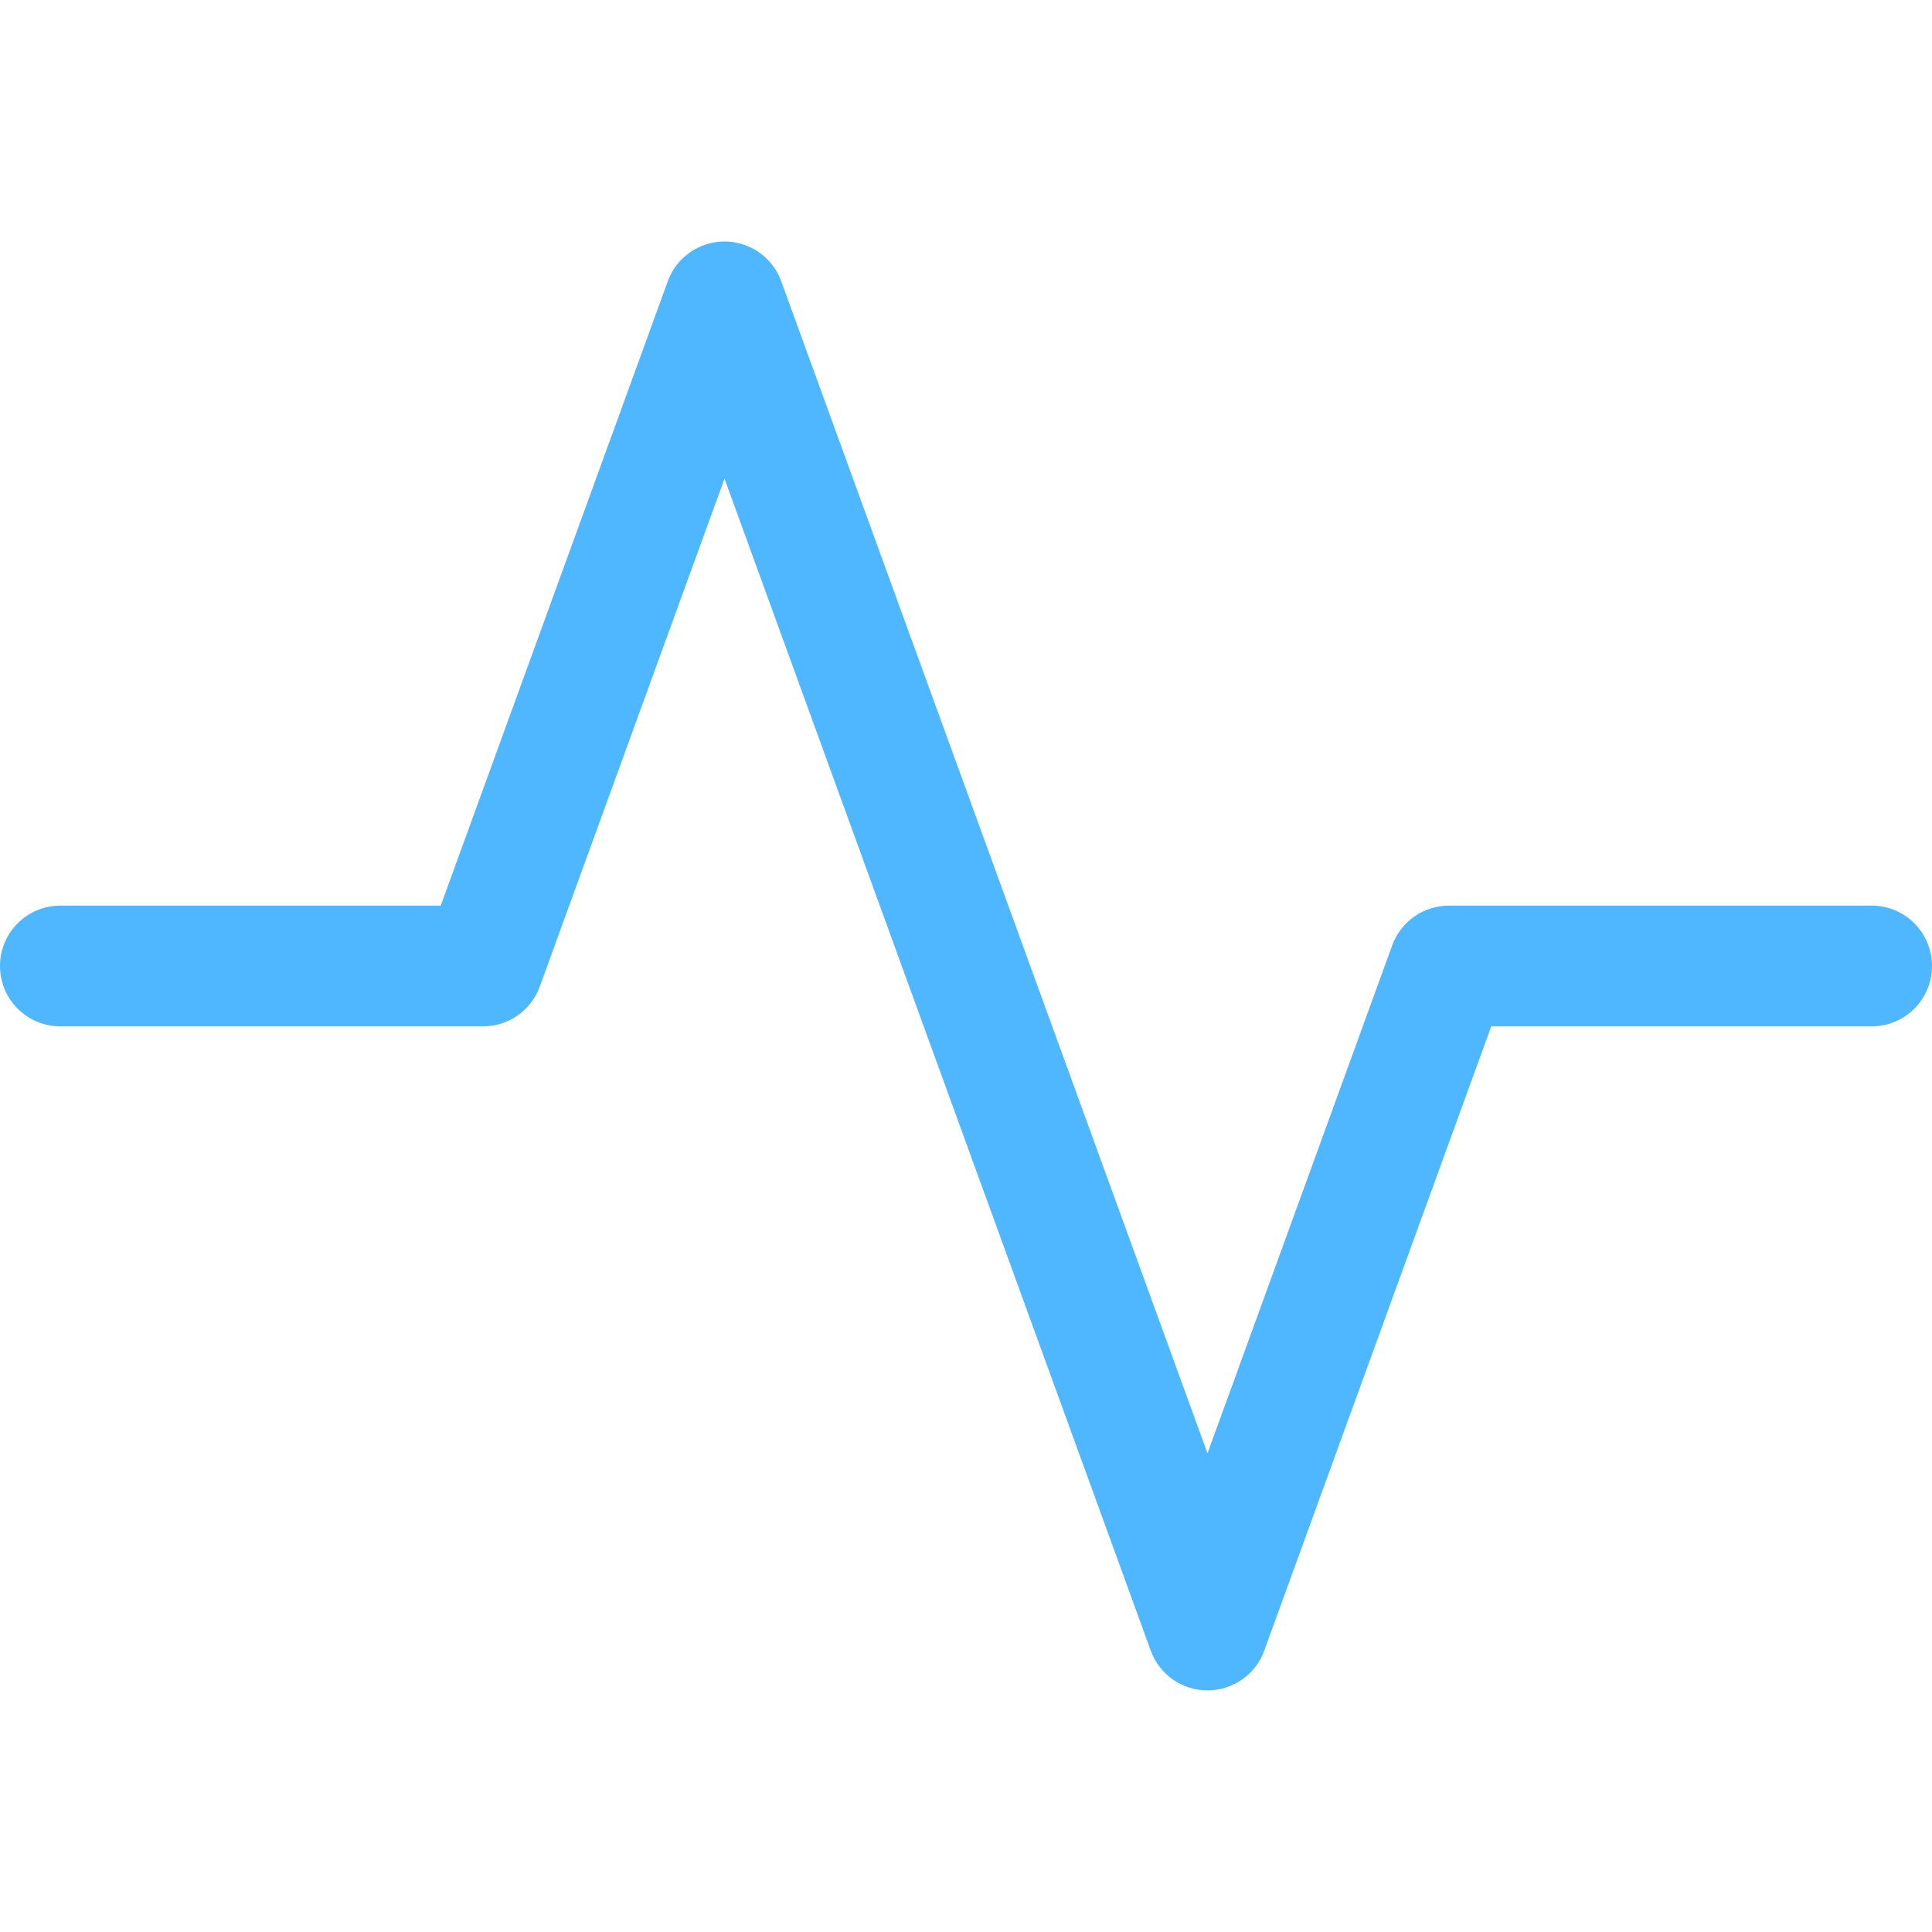
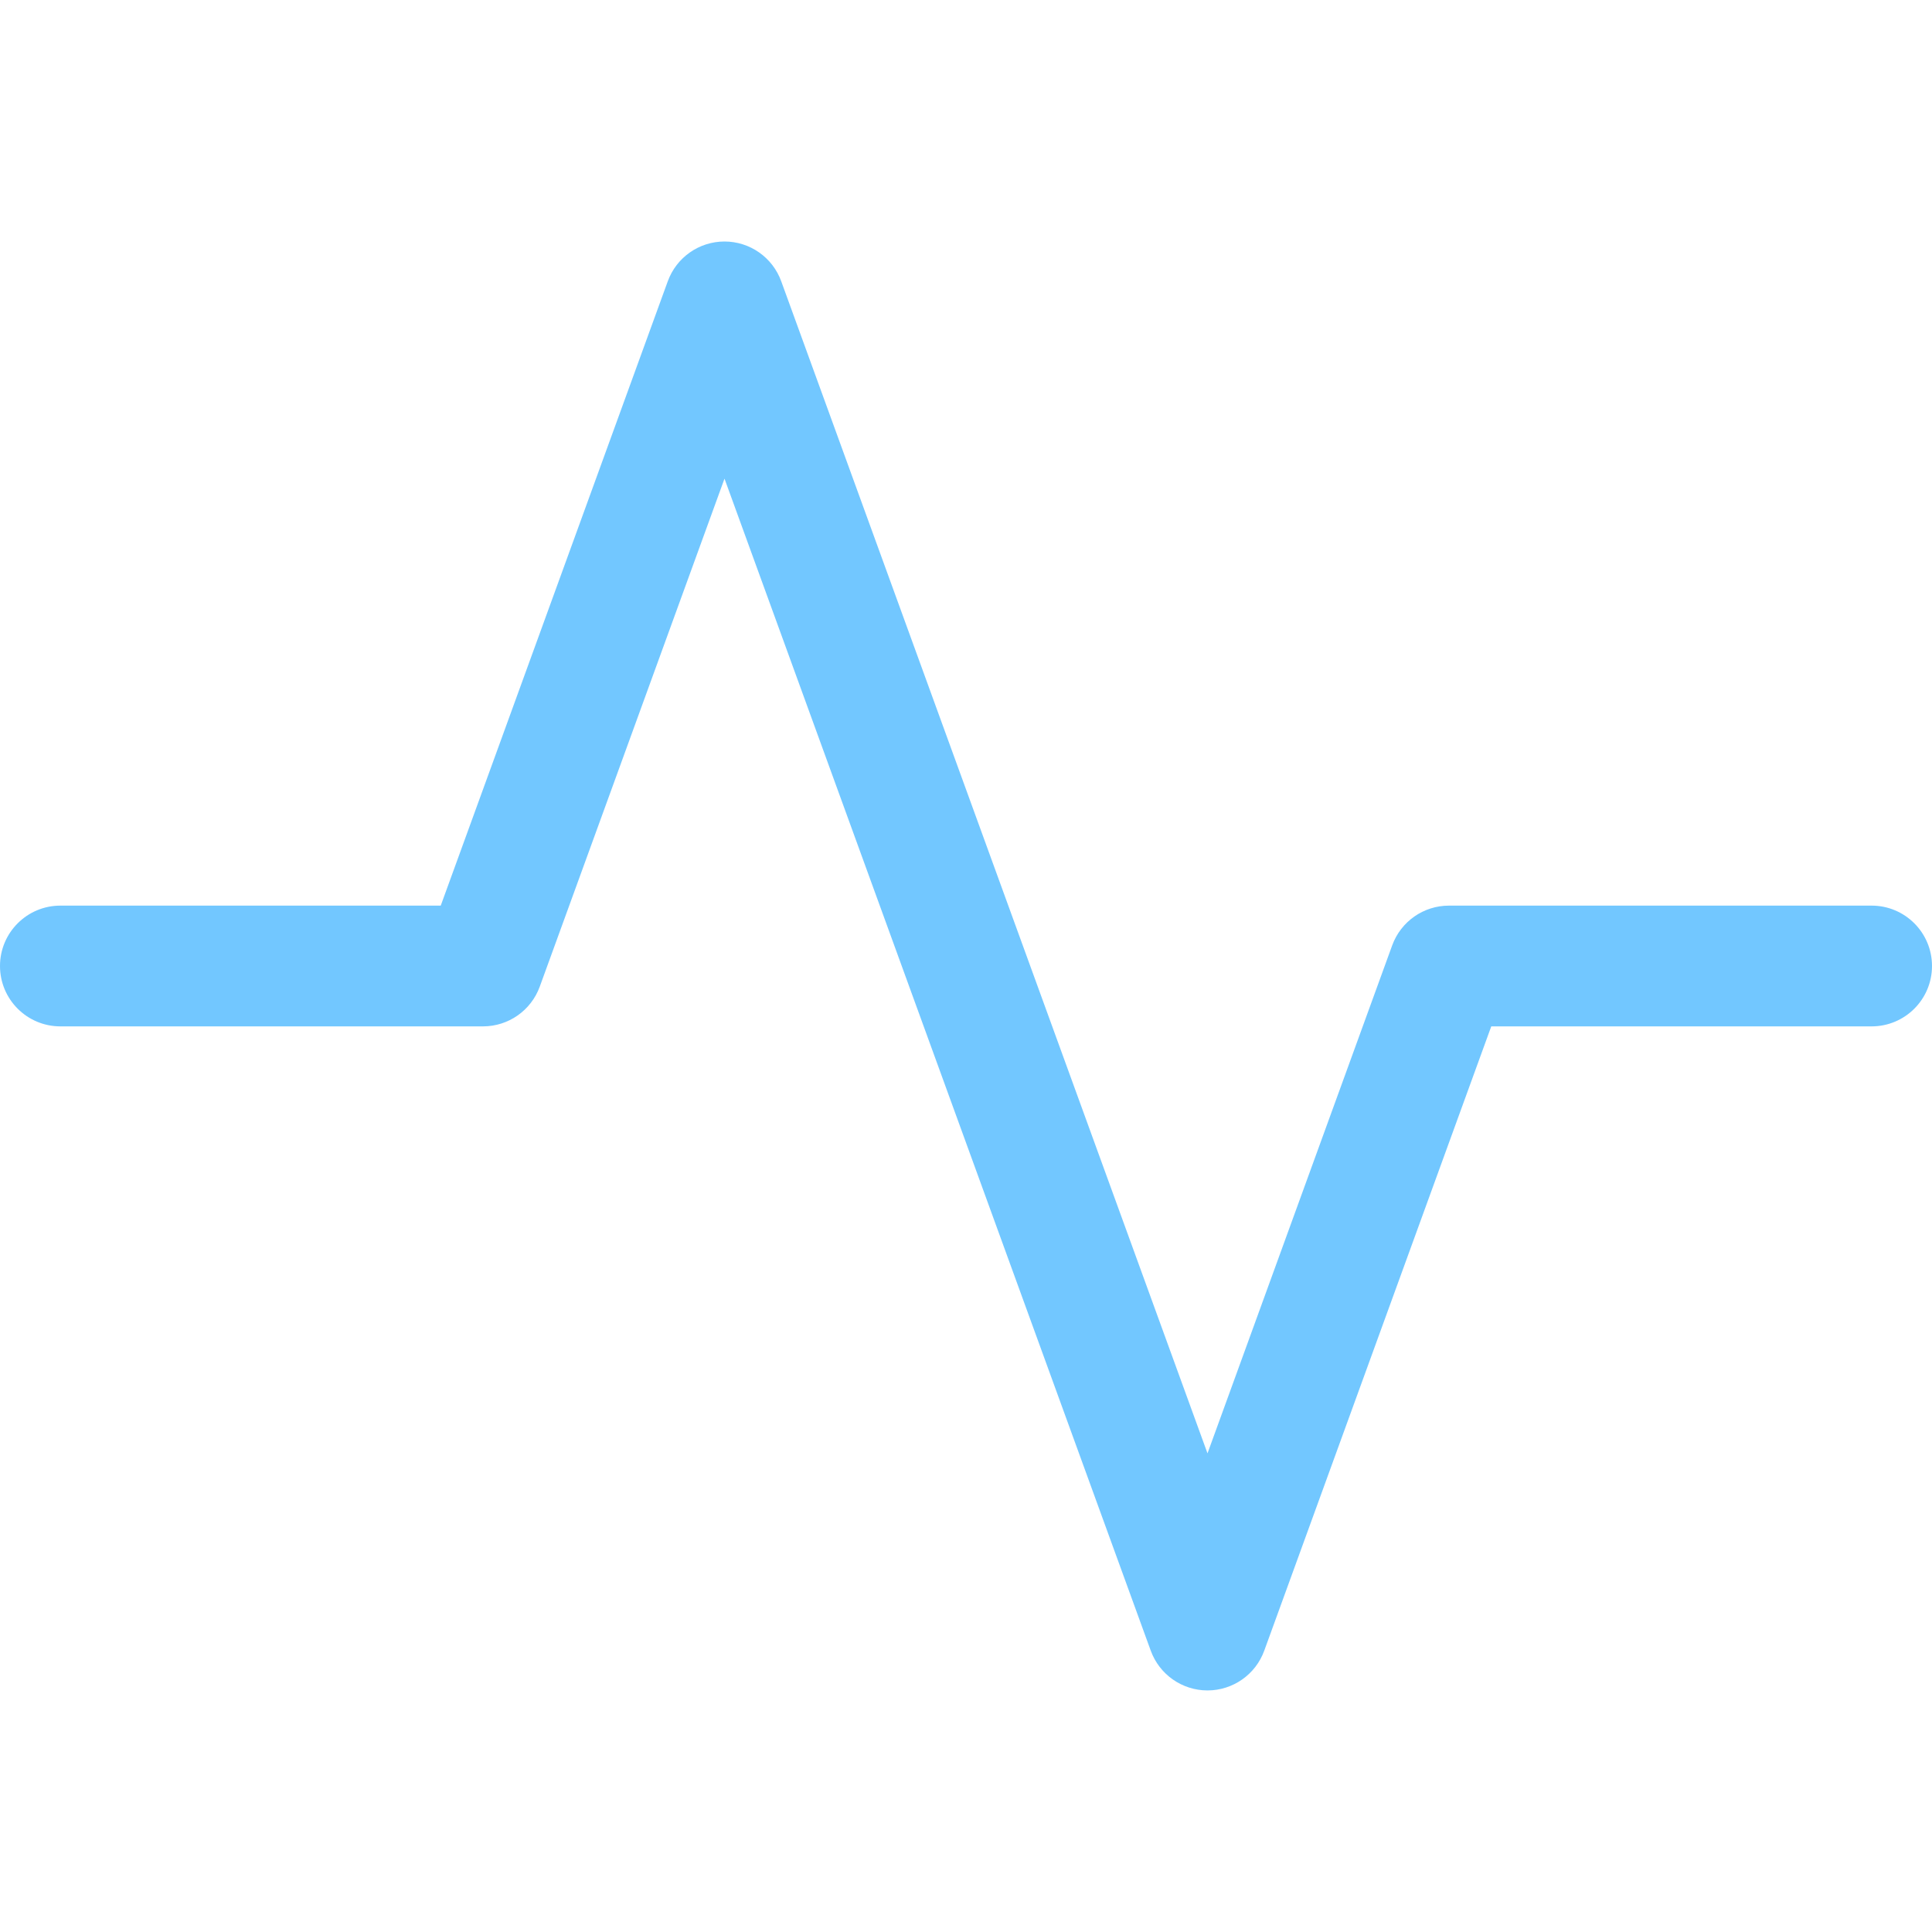
- <svg xmlns="http://www.w3.org/2000/svg" width="24" height="24" fill="#4EB7FF" viewBox="0 0 16 16">
+ <svg xmlns="http://www.w3.org/2000/svg" width="24" height="24" fill="#72C7FF" viewBox="0 0 16 16">
  <path fill-rule="evenodd" d="M6 2a.5.5 0 0 1 .47.33L10 12.036l1.53-4.208A.5.5 0 0 1 12 7.5h3.5a.5.5 0 0 1 0 1h-3.15l-1.88 5.17a.5.5 0 0 1-.94 0L6 3.964 4.47 8.171A.5.5 0 0 1 4 8.5H.5a.5.5 0 0 1 0-1h3.15l1.88-5.17A.5.5 0 0 1 6 2" />
</svg>
